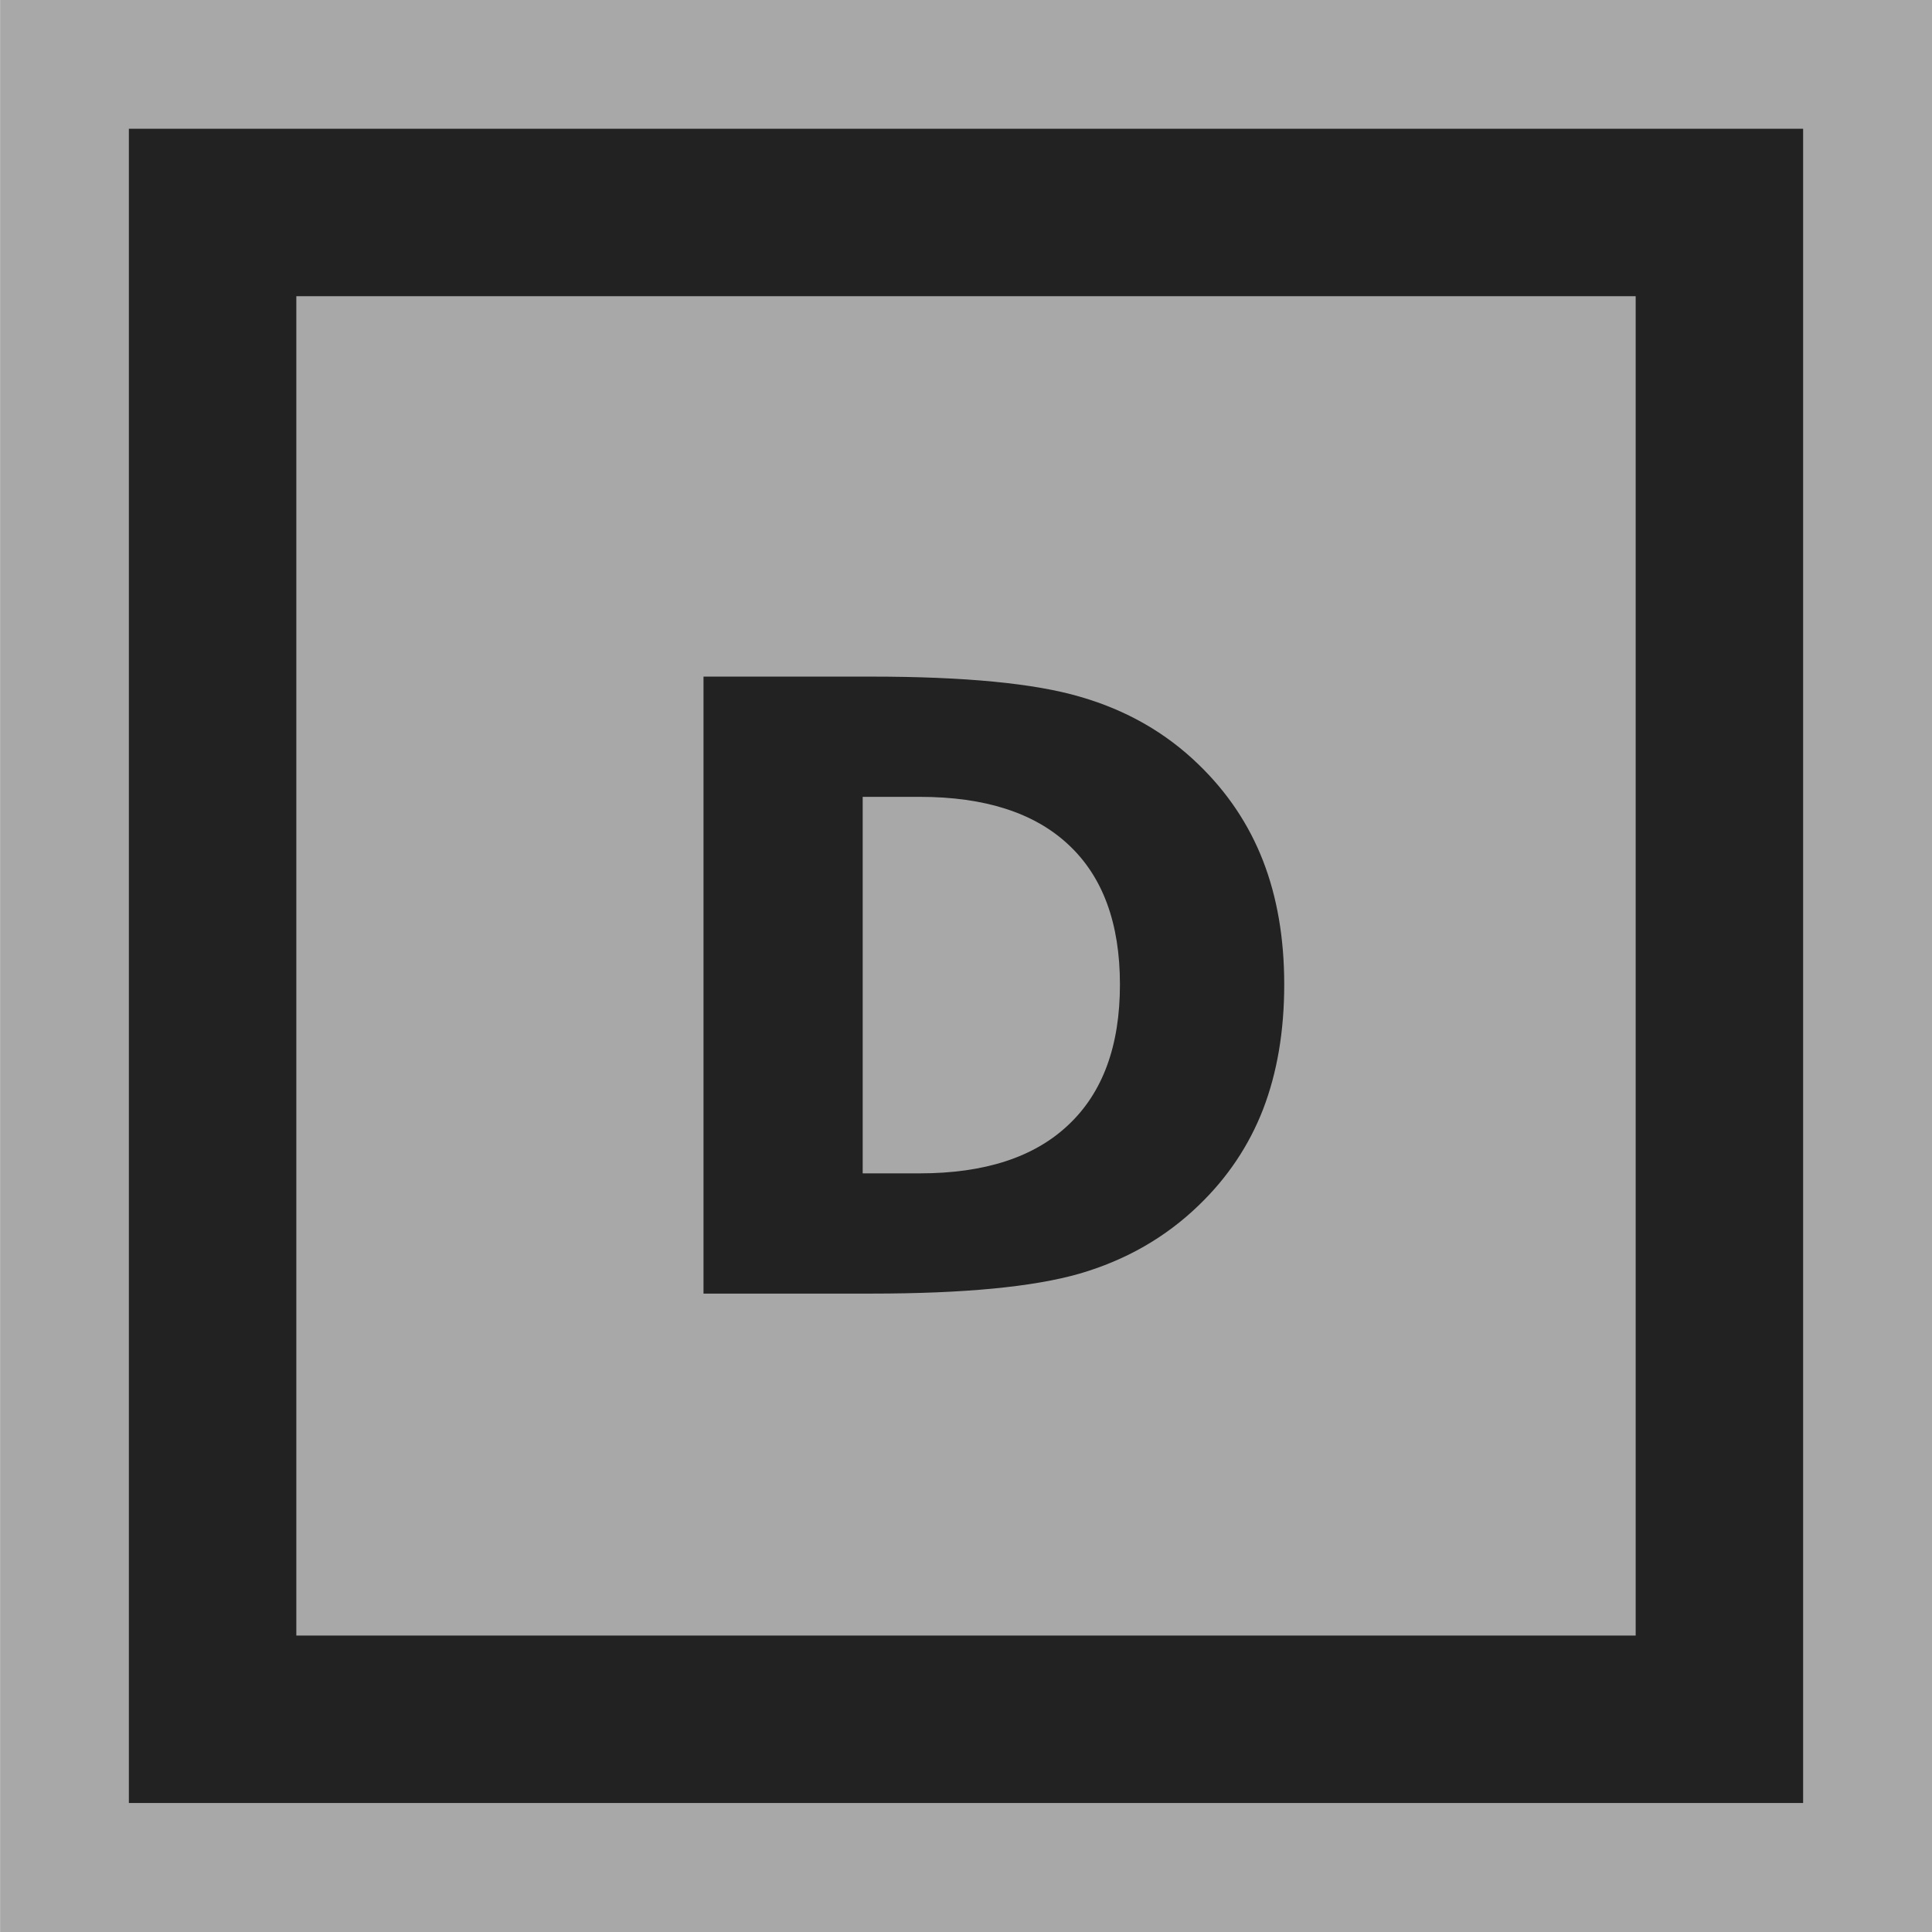
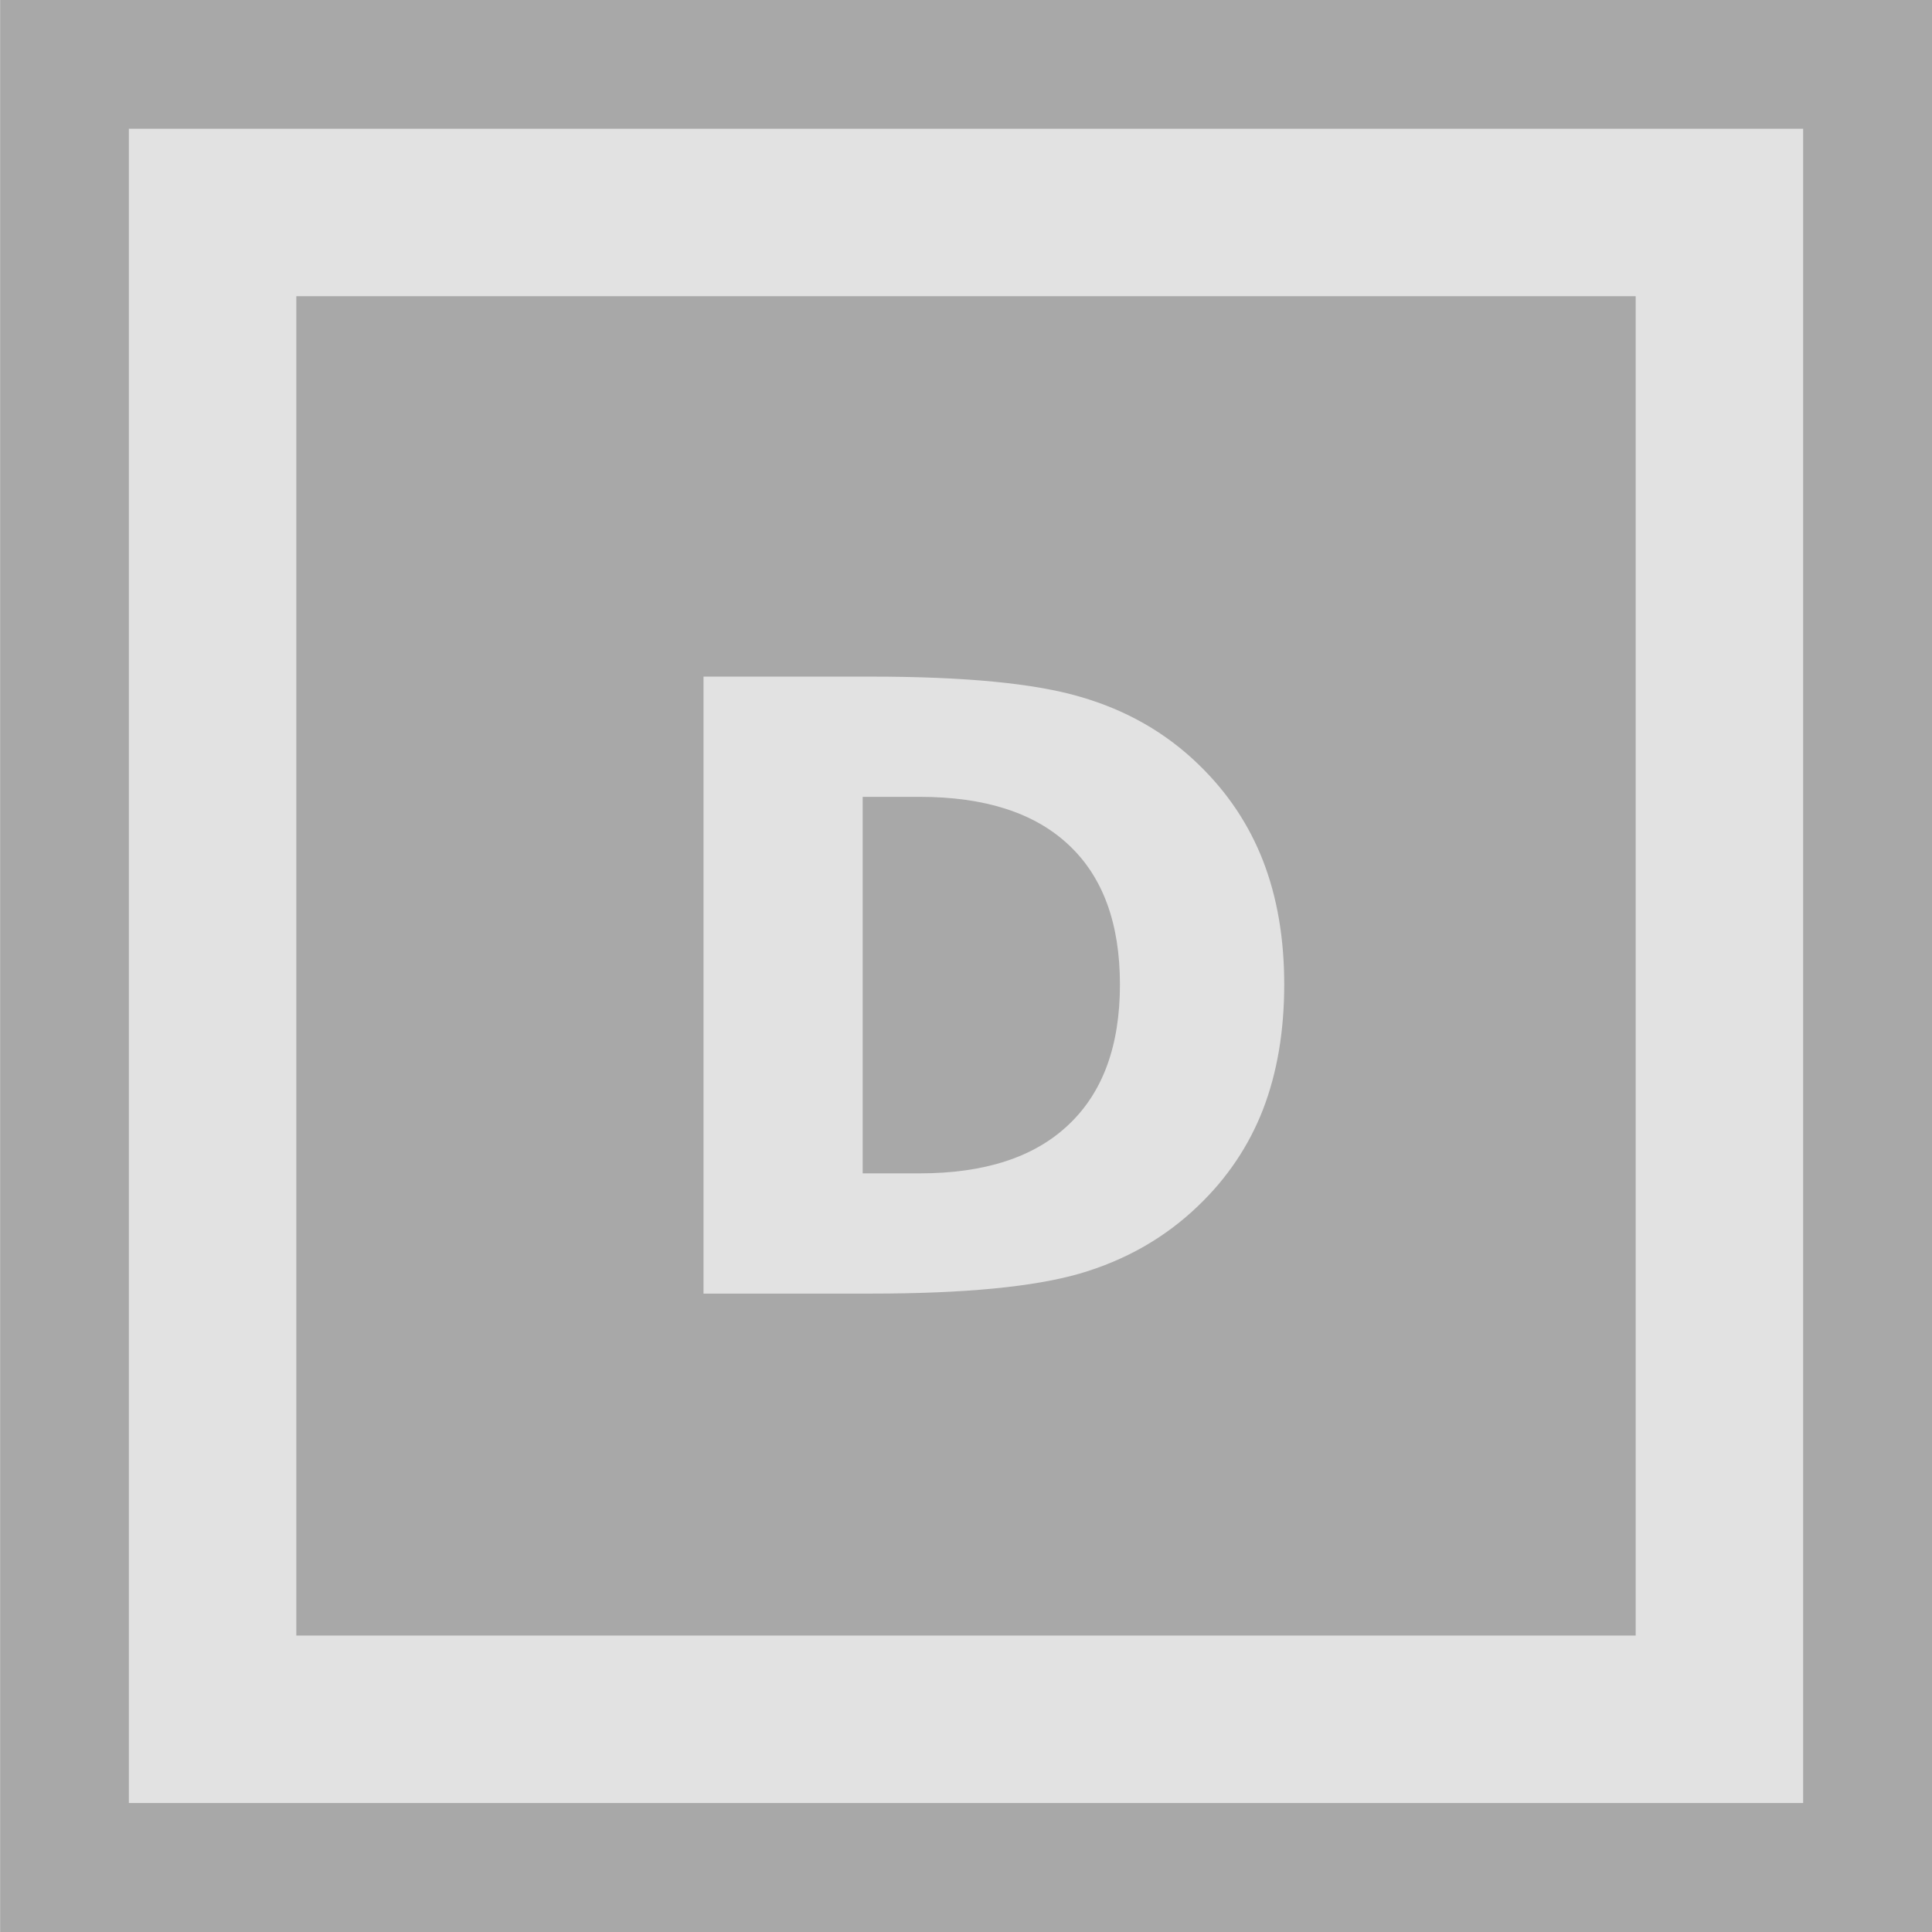
<svg xmlns="http://www.w3.org/2000/svg" width="30" height="30" viewBox="0 0 7.937 7.938" version="1.1" id="svg27135">
  <defs id="defs27132">
    <filter id="mask-powermask-path-effect27360_inverse" style="color-interpolation-filters:sRGB" height="100" width="100" x="-50" y="-50">
      <feColorMatrix id="mask-powermask-path-effect27360_primitive1" values="1" type="saturate" result="fbSourceGraphic" />
      <feColorMatrix id="mask-powermask-path-effect27360_primitive2" values="-1 0 0 0 1 0 -1 0 0 1 0 0 -1 0 1 0 0 0 1 0 " in="fbSourceGraphic" />
    </filter>
    <filter id="mask-powermask-path-effect27365_inverse" style="color-interpolation-filters:sRGB" height="100" width="100" x="-50" y="-50">
      <feColorMatrix id="mask-powermask-path-effect27365_primitive1" values="1" type="saturate" result="fbSourceGraphic" />
      <feColorMatrix id="mask-powermask-path-effect27365_primitive2" values="-1 0 0 0 1 0 -1 0 0 1 0 0 -1 0 1 0 0 0 1 0 " in="fbSourceGraphic" />
    </filter>
    <filter id="mask-powermask-path-effect27370_inverse" style="color-interpolation-filters:sRGB" height="100" width="100" x="-50" y="-50">
      <feColorMatrix id="mask-powermask-path-effect27370_primitive1" values="1" type="saturate" result="fbSourceGraphic" />
      <feColorMatrix id="mask-powermask-path-effect27370_primitive2" values="-1 0 0 0 1 0 -1 0 0 1 0 0 -1 0 1 0 0 0 1 0 " in="fbSourceGraphic" />
    </filter>
    <filter id="mask-powermask-path-effect27375_inverse" style="color-interpolation-filters:sRGB" height="100" width="100" x="-50" y="-50">
      <feColorMatrix id="mask-powermask-path-effect27375_primitive1" values="1" type="saturate" result="fbSourceGraphic" />
      <feColorMatrix id="mask-powermask-path-effect27375_primitive2" values="-1 0 0 0 1 0 -1 0 0 1 0 0 -1 0 1 0 0 0 1 0 " in="fbSourceGraphic" />
    </filter>
    <filter id="mask-powermask-path-effect27380_inverse" style="color-interpolation-filters:sRGB" height="100" width="100" x="-50" y="-50">
      <feColorMatrix id="mask-powermask-path-effect27380_primitive1" values="1" type="saturate" result="fbSourceGraphic" />
      <feColorMatrix id="mask-powermask-path-effect27380_primitive2" values="-1 0 0 0 1 0 -1 0 0 1 0 0 -1 0 1 0 0 0 1 0 " in="fbSourceGraphic" />
    </filter>
    <filter id="mask-powermask-path-effect27446_inverse" style="color-interpolation-filters:sRGB" height="100" width="100" x="-50" y="-50">
      <feColorMatrix id="mask-powermask-path-effect27446_primitive1" values="1" type="saturate" result="fbSourceGraphic" />
      <feColorMatrix id="mask-powermask-path-effect27446_primitive2" values="-1 0 0 0 1 0 -1 0 0 1 0 0 -1 0 1 0 0 0 1 0 " in="fbSourceGraphic" />
    </filter>
    <filter id="mask-powermask-path-effect27451_inverse" style="color-interpolation-filters:sRGB" height="100" width="100" x="-50" y="-50">
      <feColorMatrix id="mask-powermask-path-effect27451_primitive1" values="1" type="saturate" result="fbSourceGraphic" />
      <feColorMatrix id="mask-powermask-path-effect27451_primitive2" values="-1 0 0 0 1 0 -1 0 0 1 0 0 -1 0 1 0 0 0 1 0 " in="fbSourceGraphic" />
    </filter>
    <filter id="mask-powermask-path-effect27456_inverse" style="color-interpolation-filters:sRGB" height="100" width="100" x="-50" y="-50">
      <feColorMatrix id="mask-powermask-path-effect27456_primitive1" values="1" type="saturate" result="fbSourceGraphic" />
      <feColorMatrix id="mask-powermask-path-effect27456_primitive2" values="-1 0 0 0 1 0 -1 0 0 1 0 0 -1 0 1 0 0 0 1 0 " in="fbSourceGraphic" />
    </filter>
    <filter id="mask-powermask-path-effect27461_inverse" style="color-interpolation-filters:sRGB" height="100" width="100" x="-50" y="-50">
      <feColorMatrix id="mask-powermask-path-effect27461_primitive1" values="1" type="saturate" result="fbSourceGraphic" />
      <feColorMatrix id="mask-powermask-path-effect27461_primitive2" values="-1 0 0 0 1 0 -1 0 0 1 0 0 -1 0 1 0 0 0 1 0 " in="fbSourceGraphic" />
    </filter>
    <filter id="mask-powermask-path-effect27584_inverse" style="color-interpolation-filters:sRGB" height="100" width="100" x="-50" y="-50">
      <feColorMatrix id="mask-powermask-path-effect27584_primitive1" values="1" type="saturate" result="fbSourceGraphic" />
      <feColorMatrix id="mask-powermask-path-effect27584_primitive2" values="-1 0 0 0 1 0 -1 0 0 1 0 0 -1 0 1 0 0 0 1 0 " in="fbSourceGraphic" />
    </filter>
+     <filter id="mask-powermask-path-effect337_inverse" style="color-interpolation-filters:sRGB" height="100" width="100" x="-50" y="-50">
+       <feColorMatrix id="mask-powermask-path-effect337_primitive1" values="1" type="saturate" result="fbSourceGraphic" />
+       <feColorMatrix id="mask-powermask-path-effect337_primitive2" values="-1 0 0 0 1 0 -1 0 0 1 0 0 -1 0 1 0 0 0 1 0 " in="fbSourceGraphic" />
+     </filter>
+     <mask maskUnits="userSpaceOnUse" id="mask-powermask-path-effect354">
+       <path id="mask-powermask-path-effect354_box" style="fill:#ffffff;fill-opacity:1" d="M -1,-1 H 8.938 V 8.938 H -1 Z" />
+       <g id="g352" style="fill:#ff0000">
+         <path d="m 3.544,3.274 v 1.547 h 0.234 q 0.401,0 0.611,-0.199 0.212,-0.199 0.212,-0.577 0,-0.377 -0.211,-0.574 Q 4.18,3.274 3.778,3.274 Z M 2.89,2.78 H 3.579 q 0.577,0 0.859,0.083 0.284,0.082 0.486,0.278 0.178,0.172 0.265,0.396 0.087,0.224 0.087,0.508 0,0.287 -0.087,0.513 Q 5.102,4.782 4.924,4.953 4.72,5.15 4.435,5.233 4.15,5.315 3.579,5.315 H 2.89 Z" id="path348" style="font-weight:bold;font-size:3.478px;line-height:1.25;-inkscape-font-specification:'sans-serif Bold';fill:#000000;fill-opacity:0.8;stroke-width:0.217" />
+         <path id="path350" style="fill:none;stroke:#000000;stroke-width:0.688;stroke-dashoffset:18.241;stroke-opacity:0.8" d="M 0.873,0.873 H 7.064 V 7.064 H 0.873 Z" />
+       </g>
+     </mask>
+     <filter id="mask-powermask-path-effect354_inverse" style="color-interpolation-filters:sRGB" height="100" width="100" x="-50" y="-50">
+       <feColorMatrix id="mask-powermask-path-effect354_primitive1" values="1" type="saturate" result="fbSourceGraphic" />
+       <feColorMatrix id="mask-powermask-path-effect354_primitive2" values="-1 0 0 0 1 0 -1 0 0 1 0 0 -1 0 1 0 0 0 1 0 " in="fbSourceGraphic" />
+     </filter>
  </defs>
-   <g id="g37720" style="fill:#ff0000">
-     <rect style="fill:#000000;fill-opacity:0.3;stroke:none;stroke-width:0.265" id="rect377" width="7.938" height="7.938" x="0" y="2.220446e-16" />
-     <path id="path37716" style="fill:none;stroke:#000000;stroke-width:0.688;stroke-dashoffset:18.241;stroke-opacity:0.8" d="M 0.873,0.873 H 7.064 V 7.064 H 0.873 Z" />
-     <path d="m 3.544,3.274 v 1.547 h 0.234 q 0.401,0 0.611,-0.199 0.212,-0.199 0.212,-0.577 0,-0.377 -0.211,-0.574 Q 4.18,3.274 3.778,3.274 Z M 2.89,2.78 H 3.579 q 0.577,0 0.859,0.083 0.284,0.082 0.486,0.278 0.178,0.172 0.265,0.396 0.087,0.224 0.087,0.508 0,0.287 -0.087,0.513 Q 5.102,4.782 4.924,4.953 4.72,5.15 4.435,5.233 4.15,5.315 3.579,5.315 H 2.89 Z" id="path37718" style="font-weight:bold;font-size:3.478px;line-height:1.25;-inkscape-font-specification:'sans-serif Bold';fill:#000000;stroke-width:0.217;fill-opacity:0.8" />
-   </g>
-   <g id="layer1" />
+   <rect style="fill:#000000;fill-opacity:0.3;stroke:none;stroke-width:0.265" id="rect377" width="7.938" height="7.938" x="0" y="2.220446e-16" mask="url(#mask-powermask-path-effect354)" d="M 0,0 H 7.938 V 7.938 H 0 Z" />
</svg>
